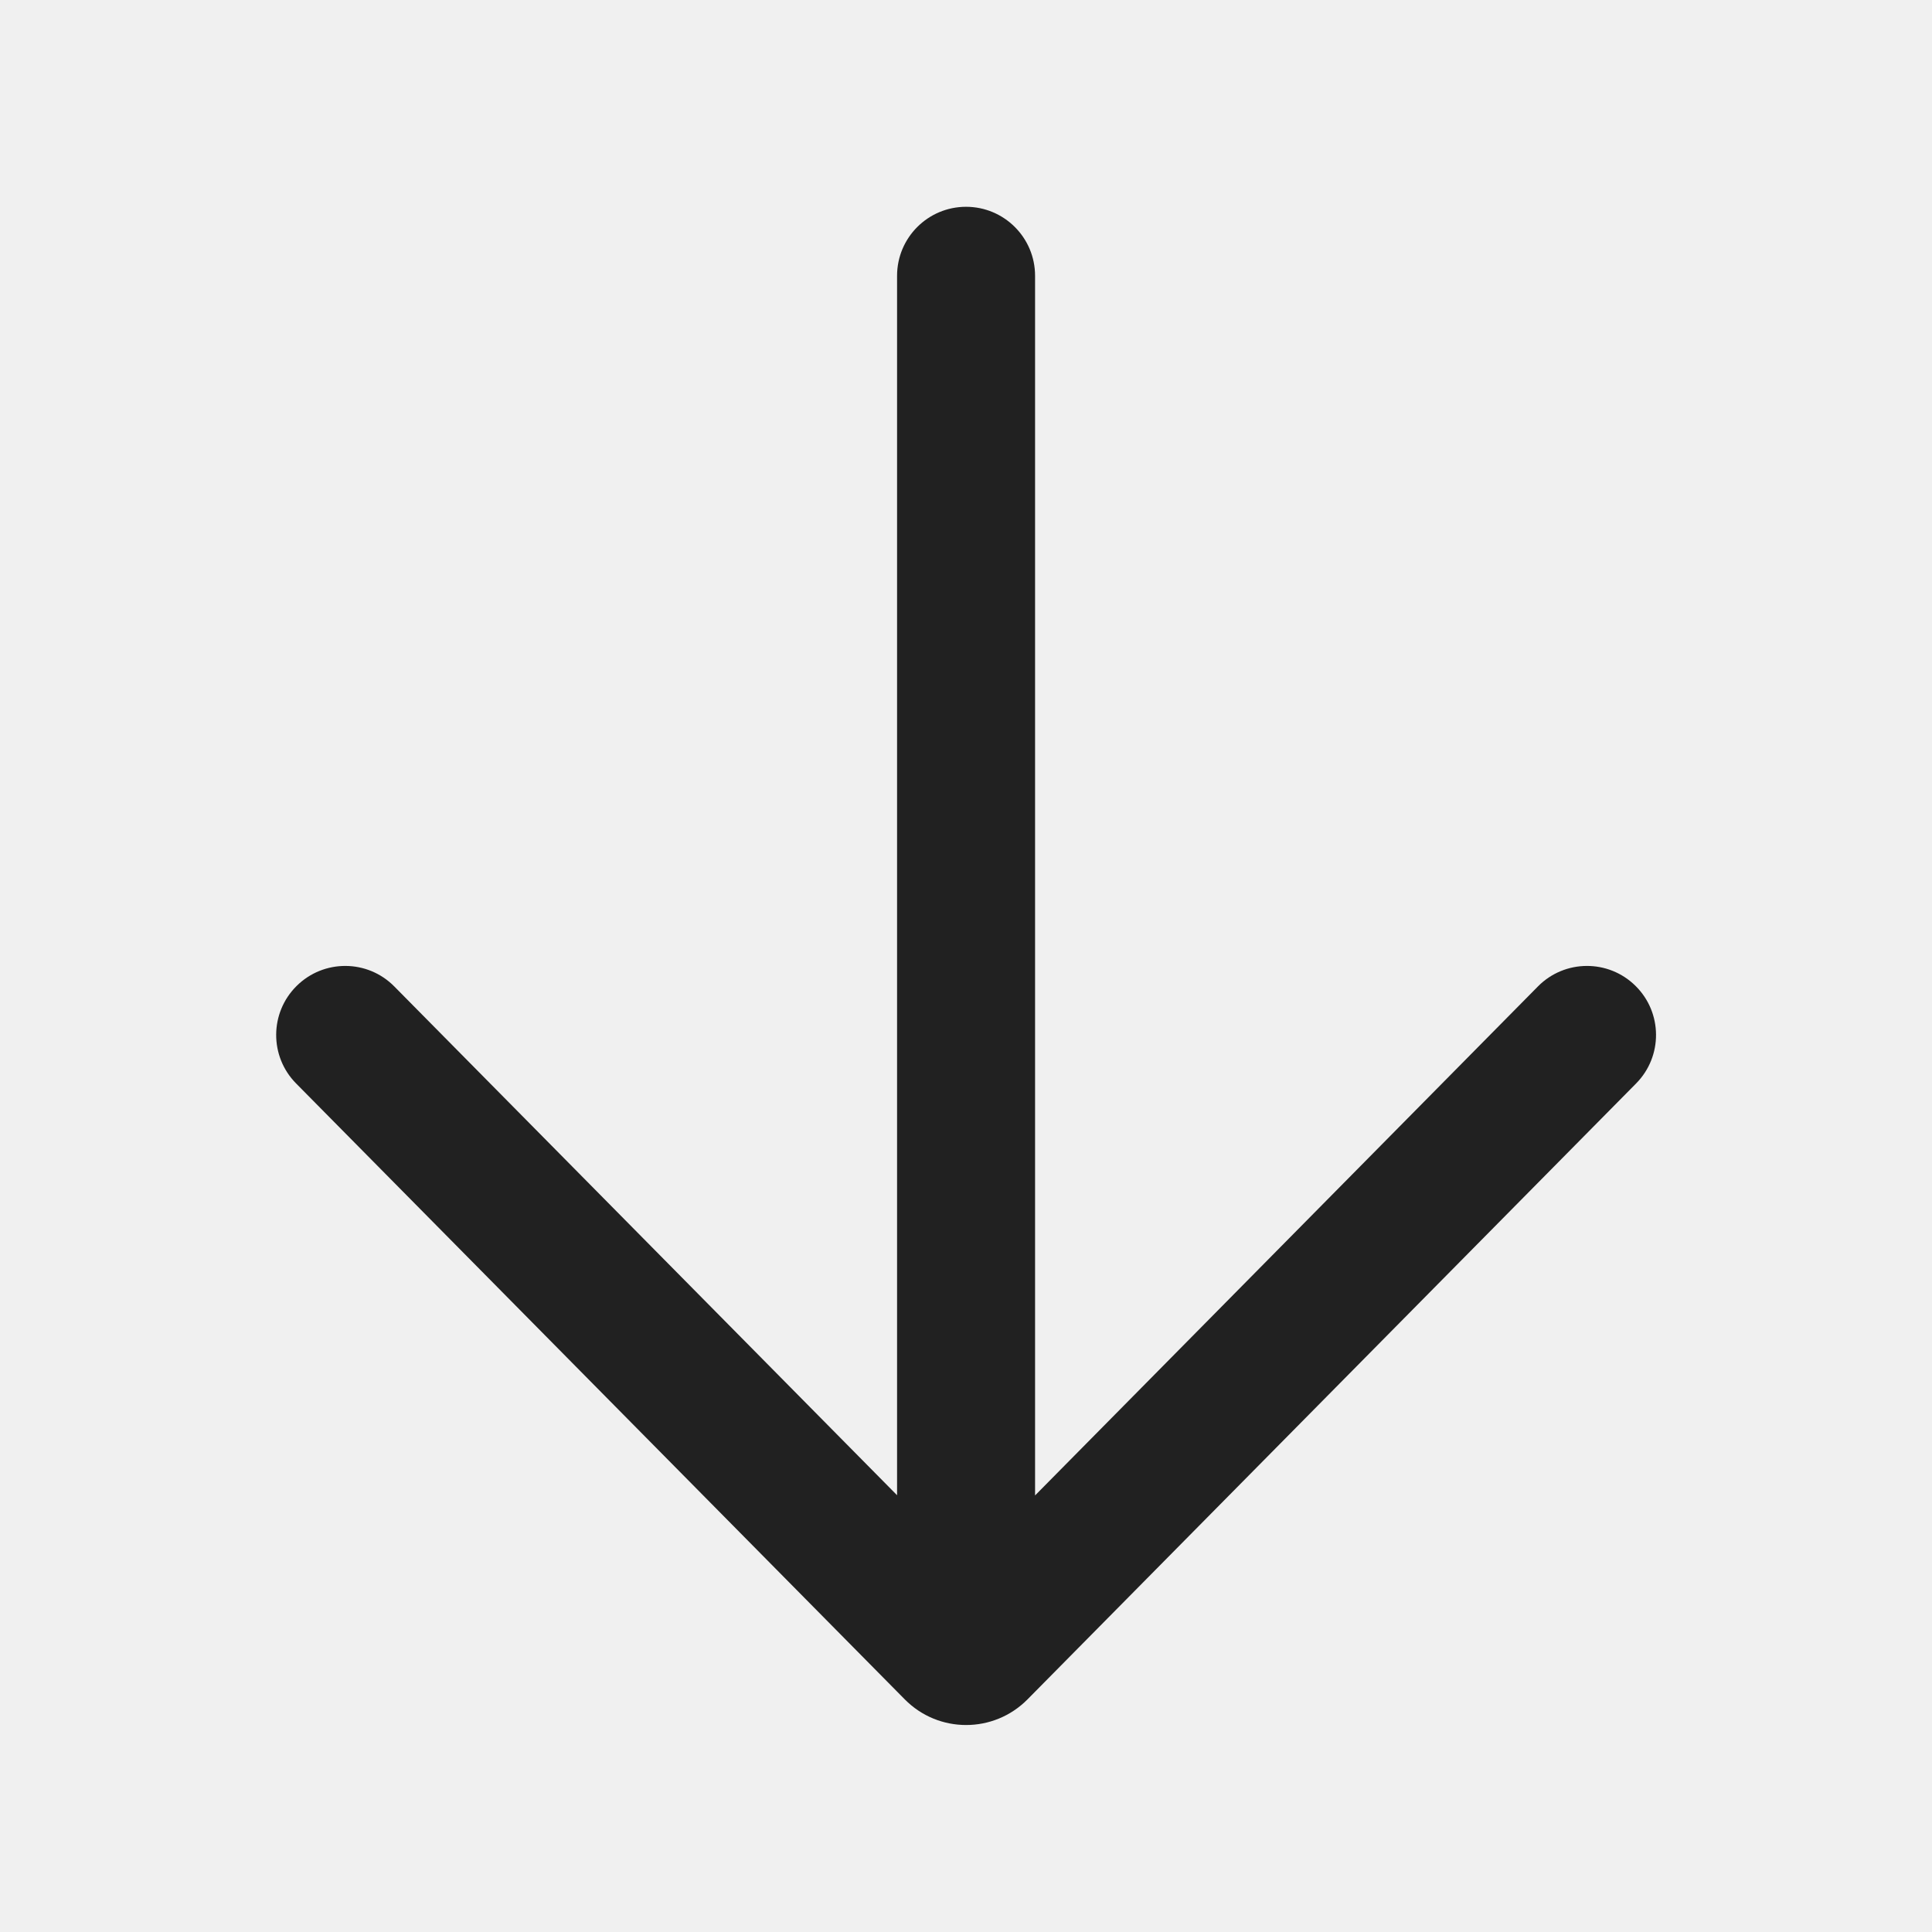
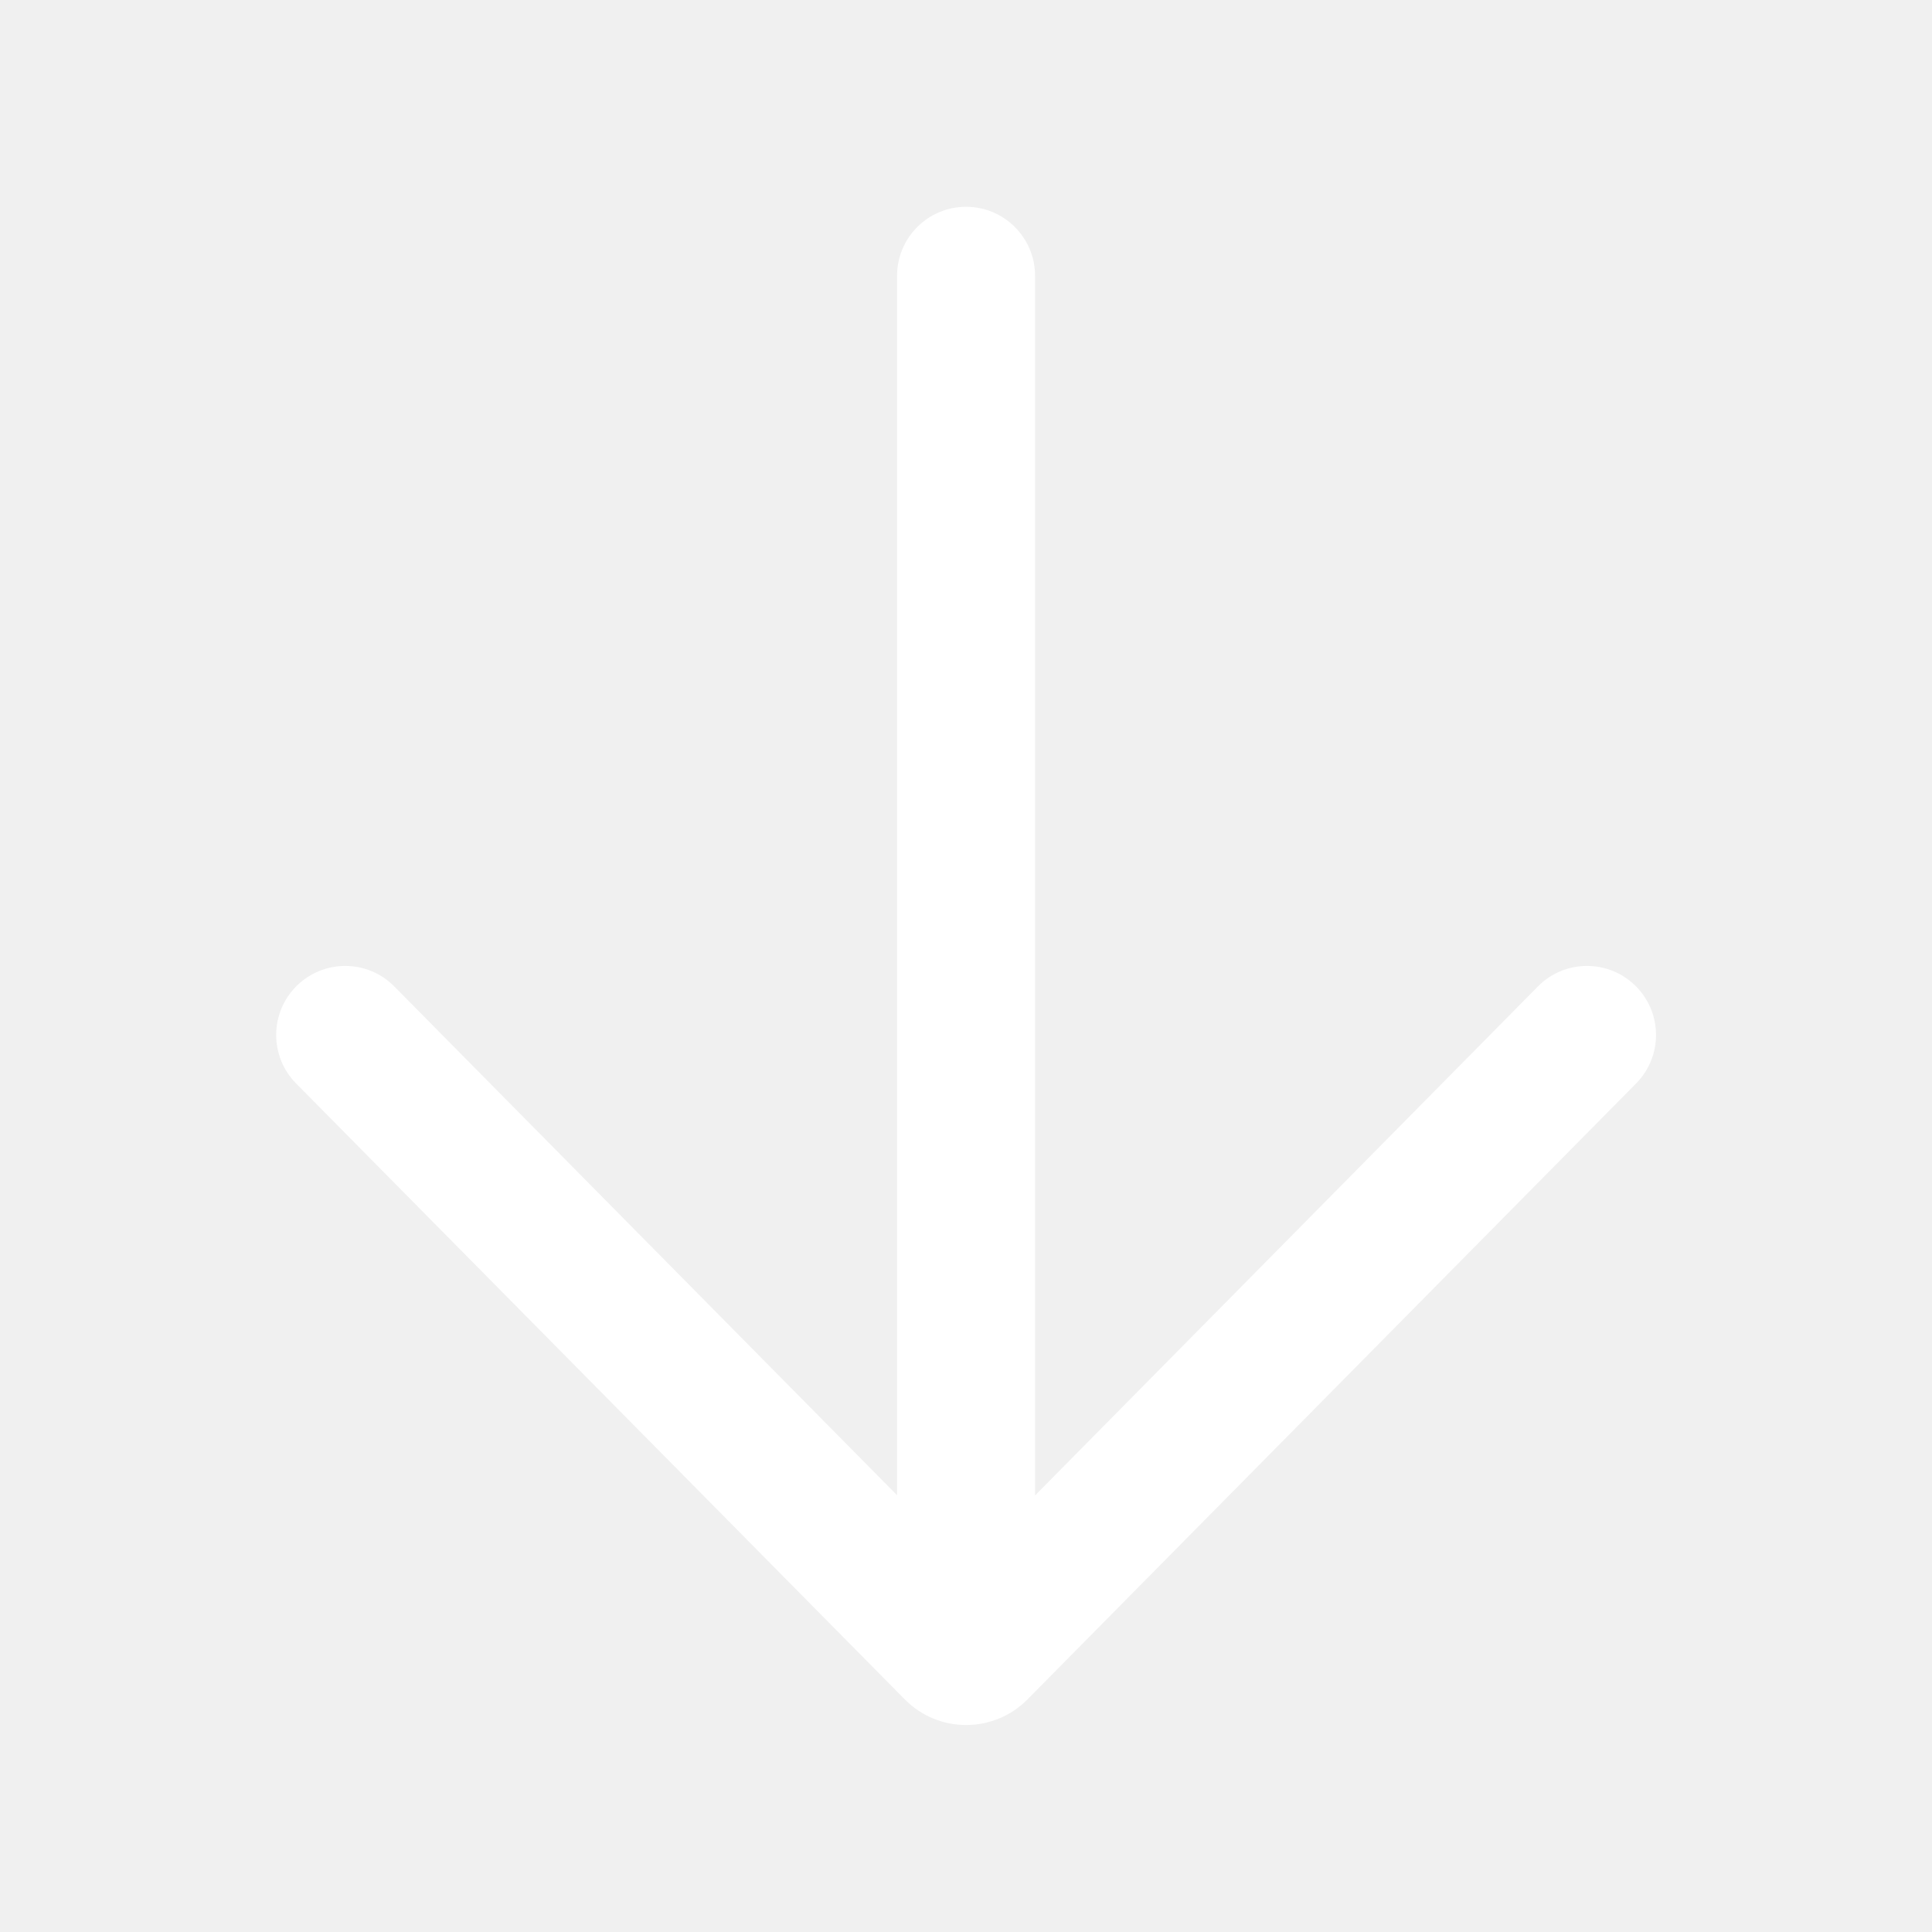
<svg xmlns="http://www.w3.org/2000/svg" width="28px" height="28px" viewBox="0 0 28 28" version="1.1">
  <g id="🔍-System-Icons" stroke="none" stroke-width="1" fill="none" fill-rule="evenodd">
-     <g id="ic_fluent_arrow_down_28_filled" fill="#212121" fill-rule="nonzero">
+     <g id="ic_fluent_arrow_down_28_filled" fill="#fff" fill-rule="nonzero">
      <path d="M23.712,15.702 C24.1,15.309 24.096,14.676 23.703,14.288 C23.311,13.9 22.677,13.903 22.289,14.296 L15.001,21.673 L15.001,3.997 C15.001,3.445 14.553,2.997 14.001,2.997 C13.448,2.997 13.001,3.445 13.001,3.997 L13.001,21.67 L5.714,14.296 C5.326,13.903 4.693,13.9 4.3,14.288 C3.907,14.676 3.903,15.309 4.291,15.702 L13.113,24.629 C13.602,25.124 14.401,25.124 14.891,24.629 L23.712,15.702 Z" id="🎨-Color" />
    </g>
  </g>
</svg>
